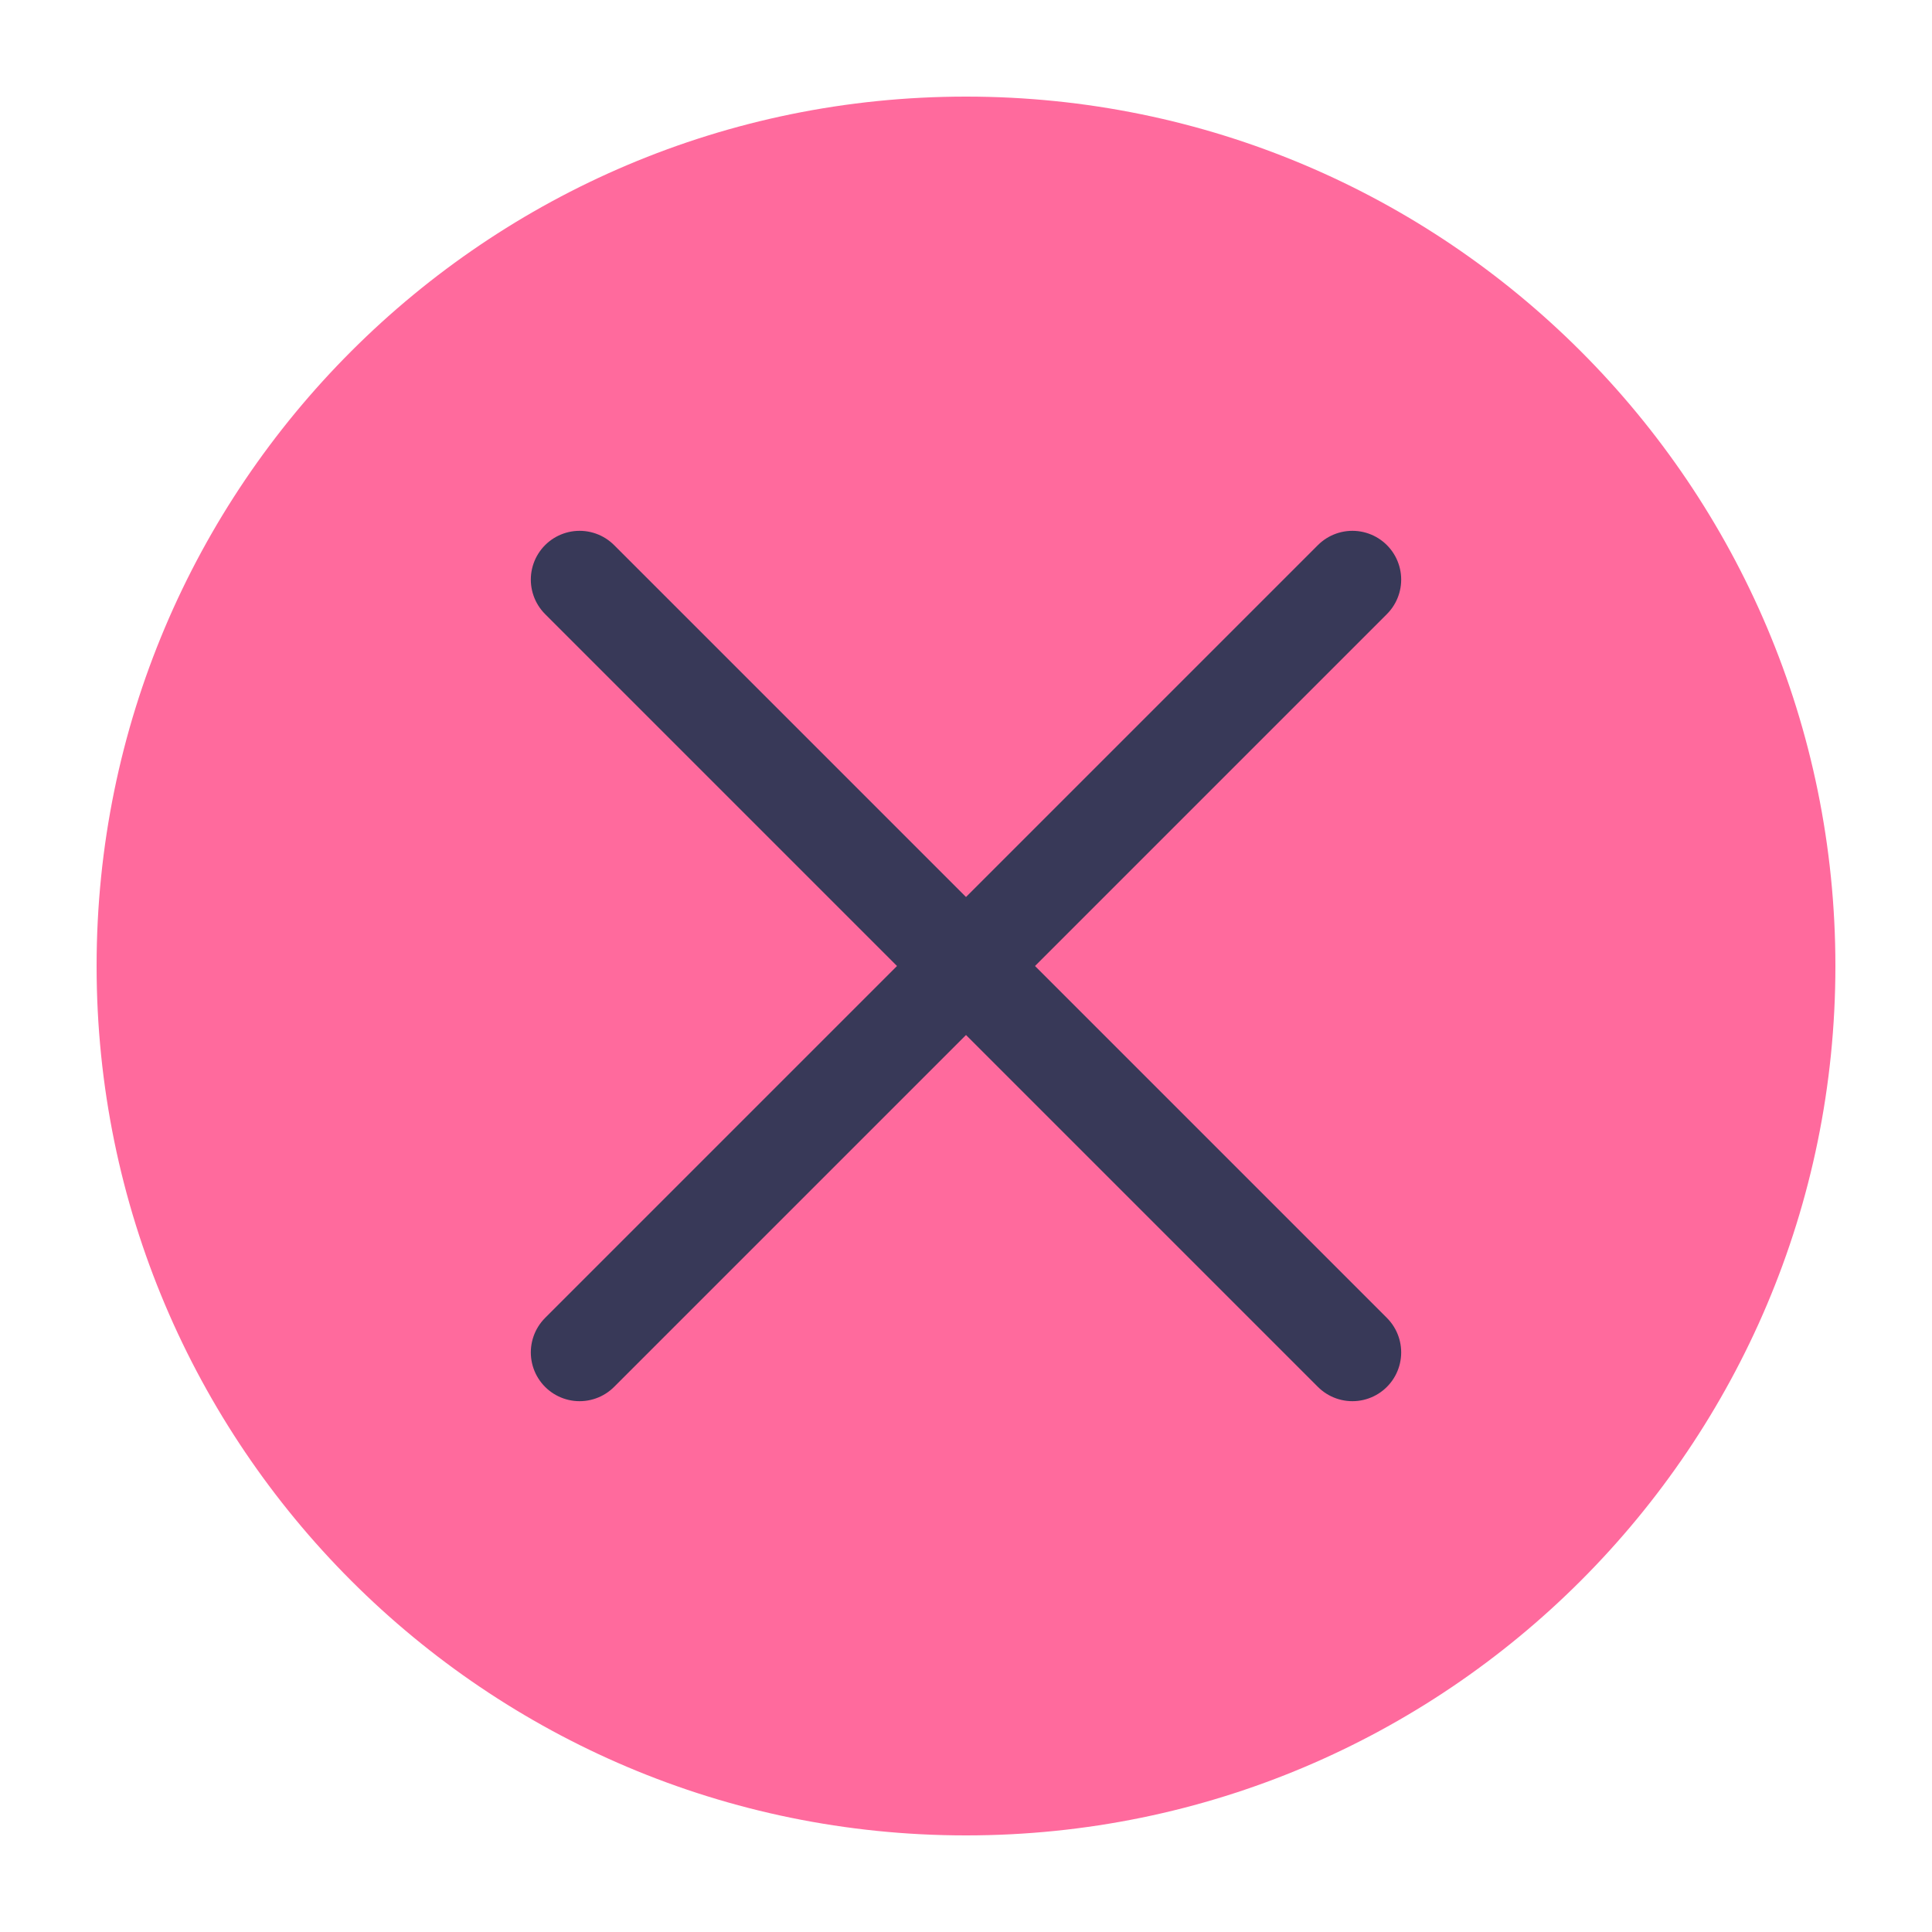
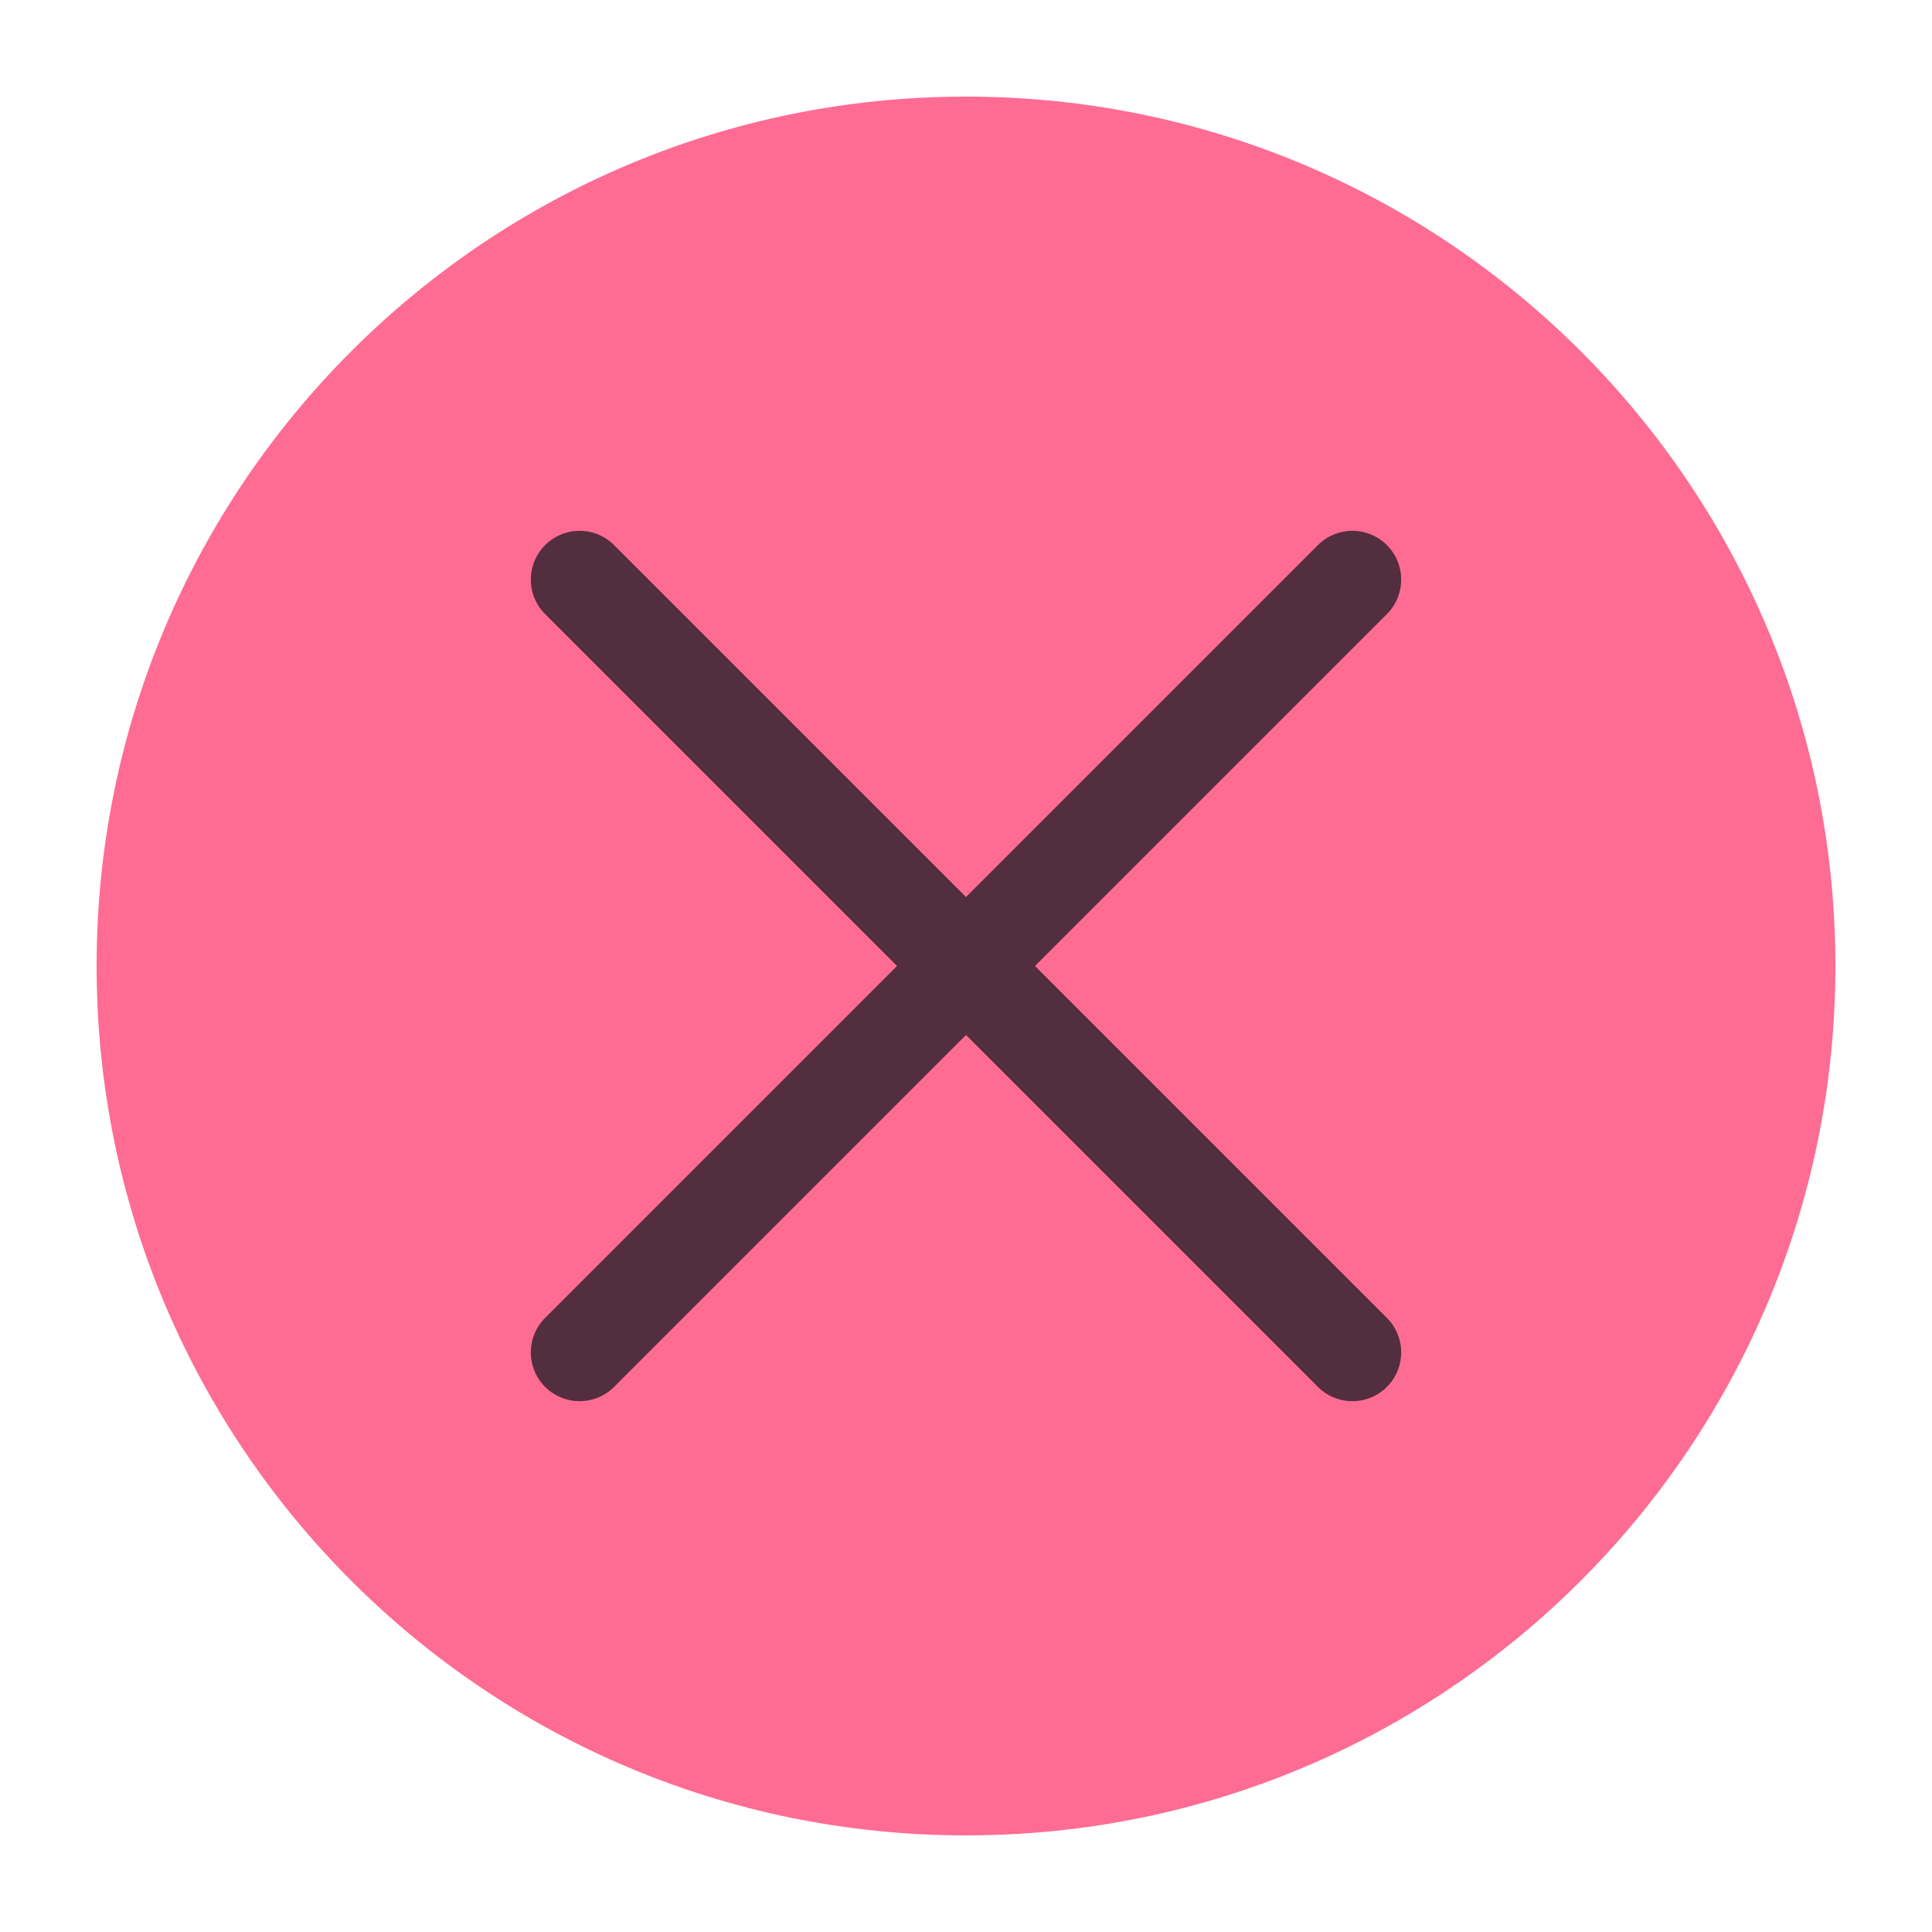
<svg xmlns="http://www.w3.org/2000/svg" viewBox="0 0 50 50" version="1.2" baseProfile="tiny">
  <defs>
</defs>
  <g fill="none" stroke="black" stroke-width="1" fill-rule="evenodd" stroke-linecap="square" stroke-linejoin="bevel">
    <g fill="none" stroke="#000000" stroke-opacity="1" stroke-width="1" stroke-linecap="square" stroke-linejoin="bevel" transform="matrix(1,0,0,1,0,0)" font-family="Monaspace Xenon NF" font-size="12" font-weight="300" font-style="normal">
</g>
-     <g fill="#ff6a9d" fill-opacity="1" stroke="none" transform="matrix(2.5,0,0,2.5,2.5,2.5)" font-family="Monaspace Xenon NF" font-size="12" font-weight="300" font-style="normal">
+     <g fill="#ff6c93" fill-opacity="1" stroke="none" transform="matrix(2.5,0,0,2.5,2.5,2.5)" font-family="Monaspace Xenon NF" font-size="12" font-weight="300" font-style="normal">
      <circle cx="9" cy="9" r="9" />
    </g>
-     <g fill="none" stroke="#383958" stroke-opacity="1" stroke-width="1.01" stroke-linecap="round" stroke-linejoin="miter" stroke-miterlimit="2" transform="matrix(2.5,0,0,2.5,2.5,2.5)" font-family="Monaspace Xenon NF" font-size="12" font-weight="300" font-style="normal">
+     <g fill="none" stroke="#532e3e" stroke-opacity="1" stroke-width="1.01" stroke-linecap="round" stroke-linejoin="miter" stroke-miterlimit="2" transform="matrix(2.5,0,0,2.5,2.5,2.5)" font-family="Monaspace Xenon NF" font-size="12" font-weight="300" font-style="normal">
      <polyline fill="none" vector-effect="none" points="5,5 13,13 " />
      <polyline fill="none" vector-effect="none" points="13,5 5,13 " />
    </g>
    <g fill="none" stroke="#000000" stroke-opacity="1" stroke-width="1" stroke-linecap="square" stroke-linejoin="bevel" transform="matrix(1,0,0,1,0,0)" font-family="Monaspace Xenon NF" font-size="12" font-weight="300" font-style="normal">
</g>
  </g>
</svg>
